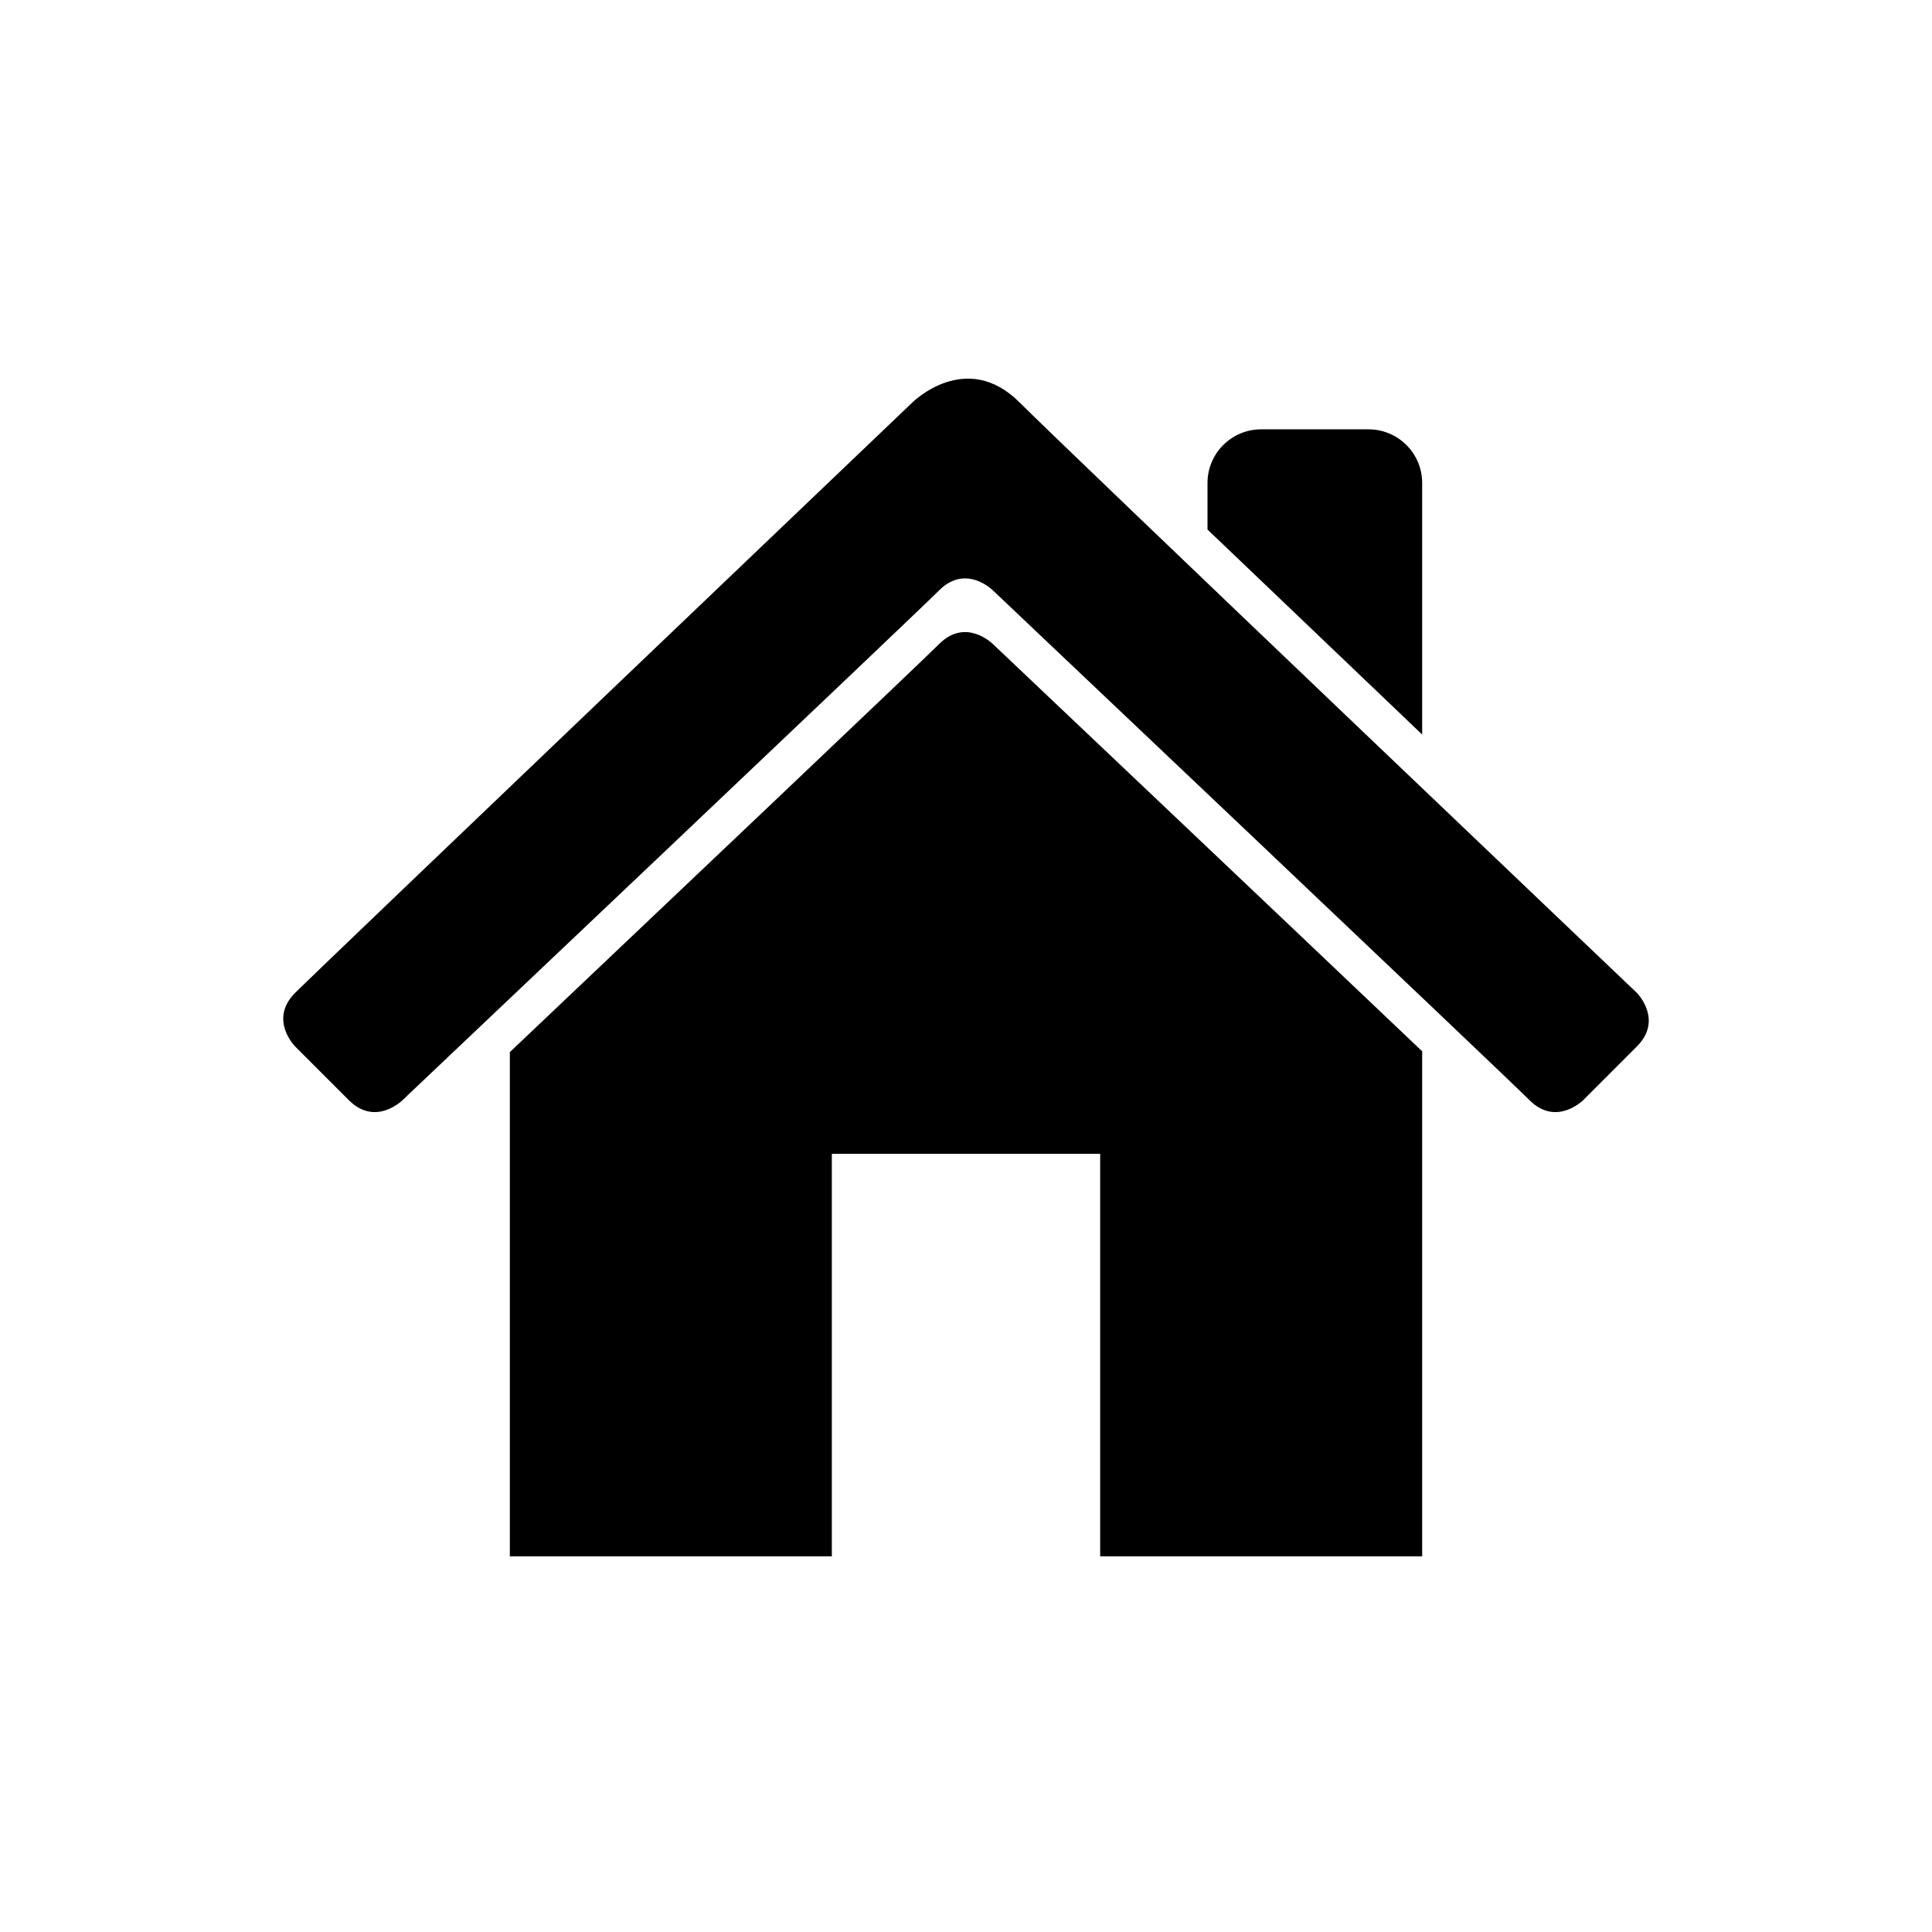
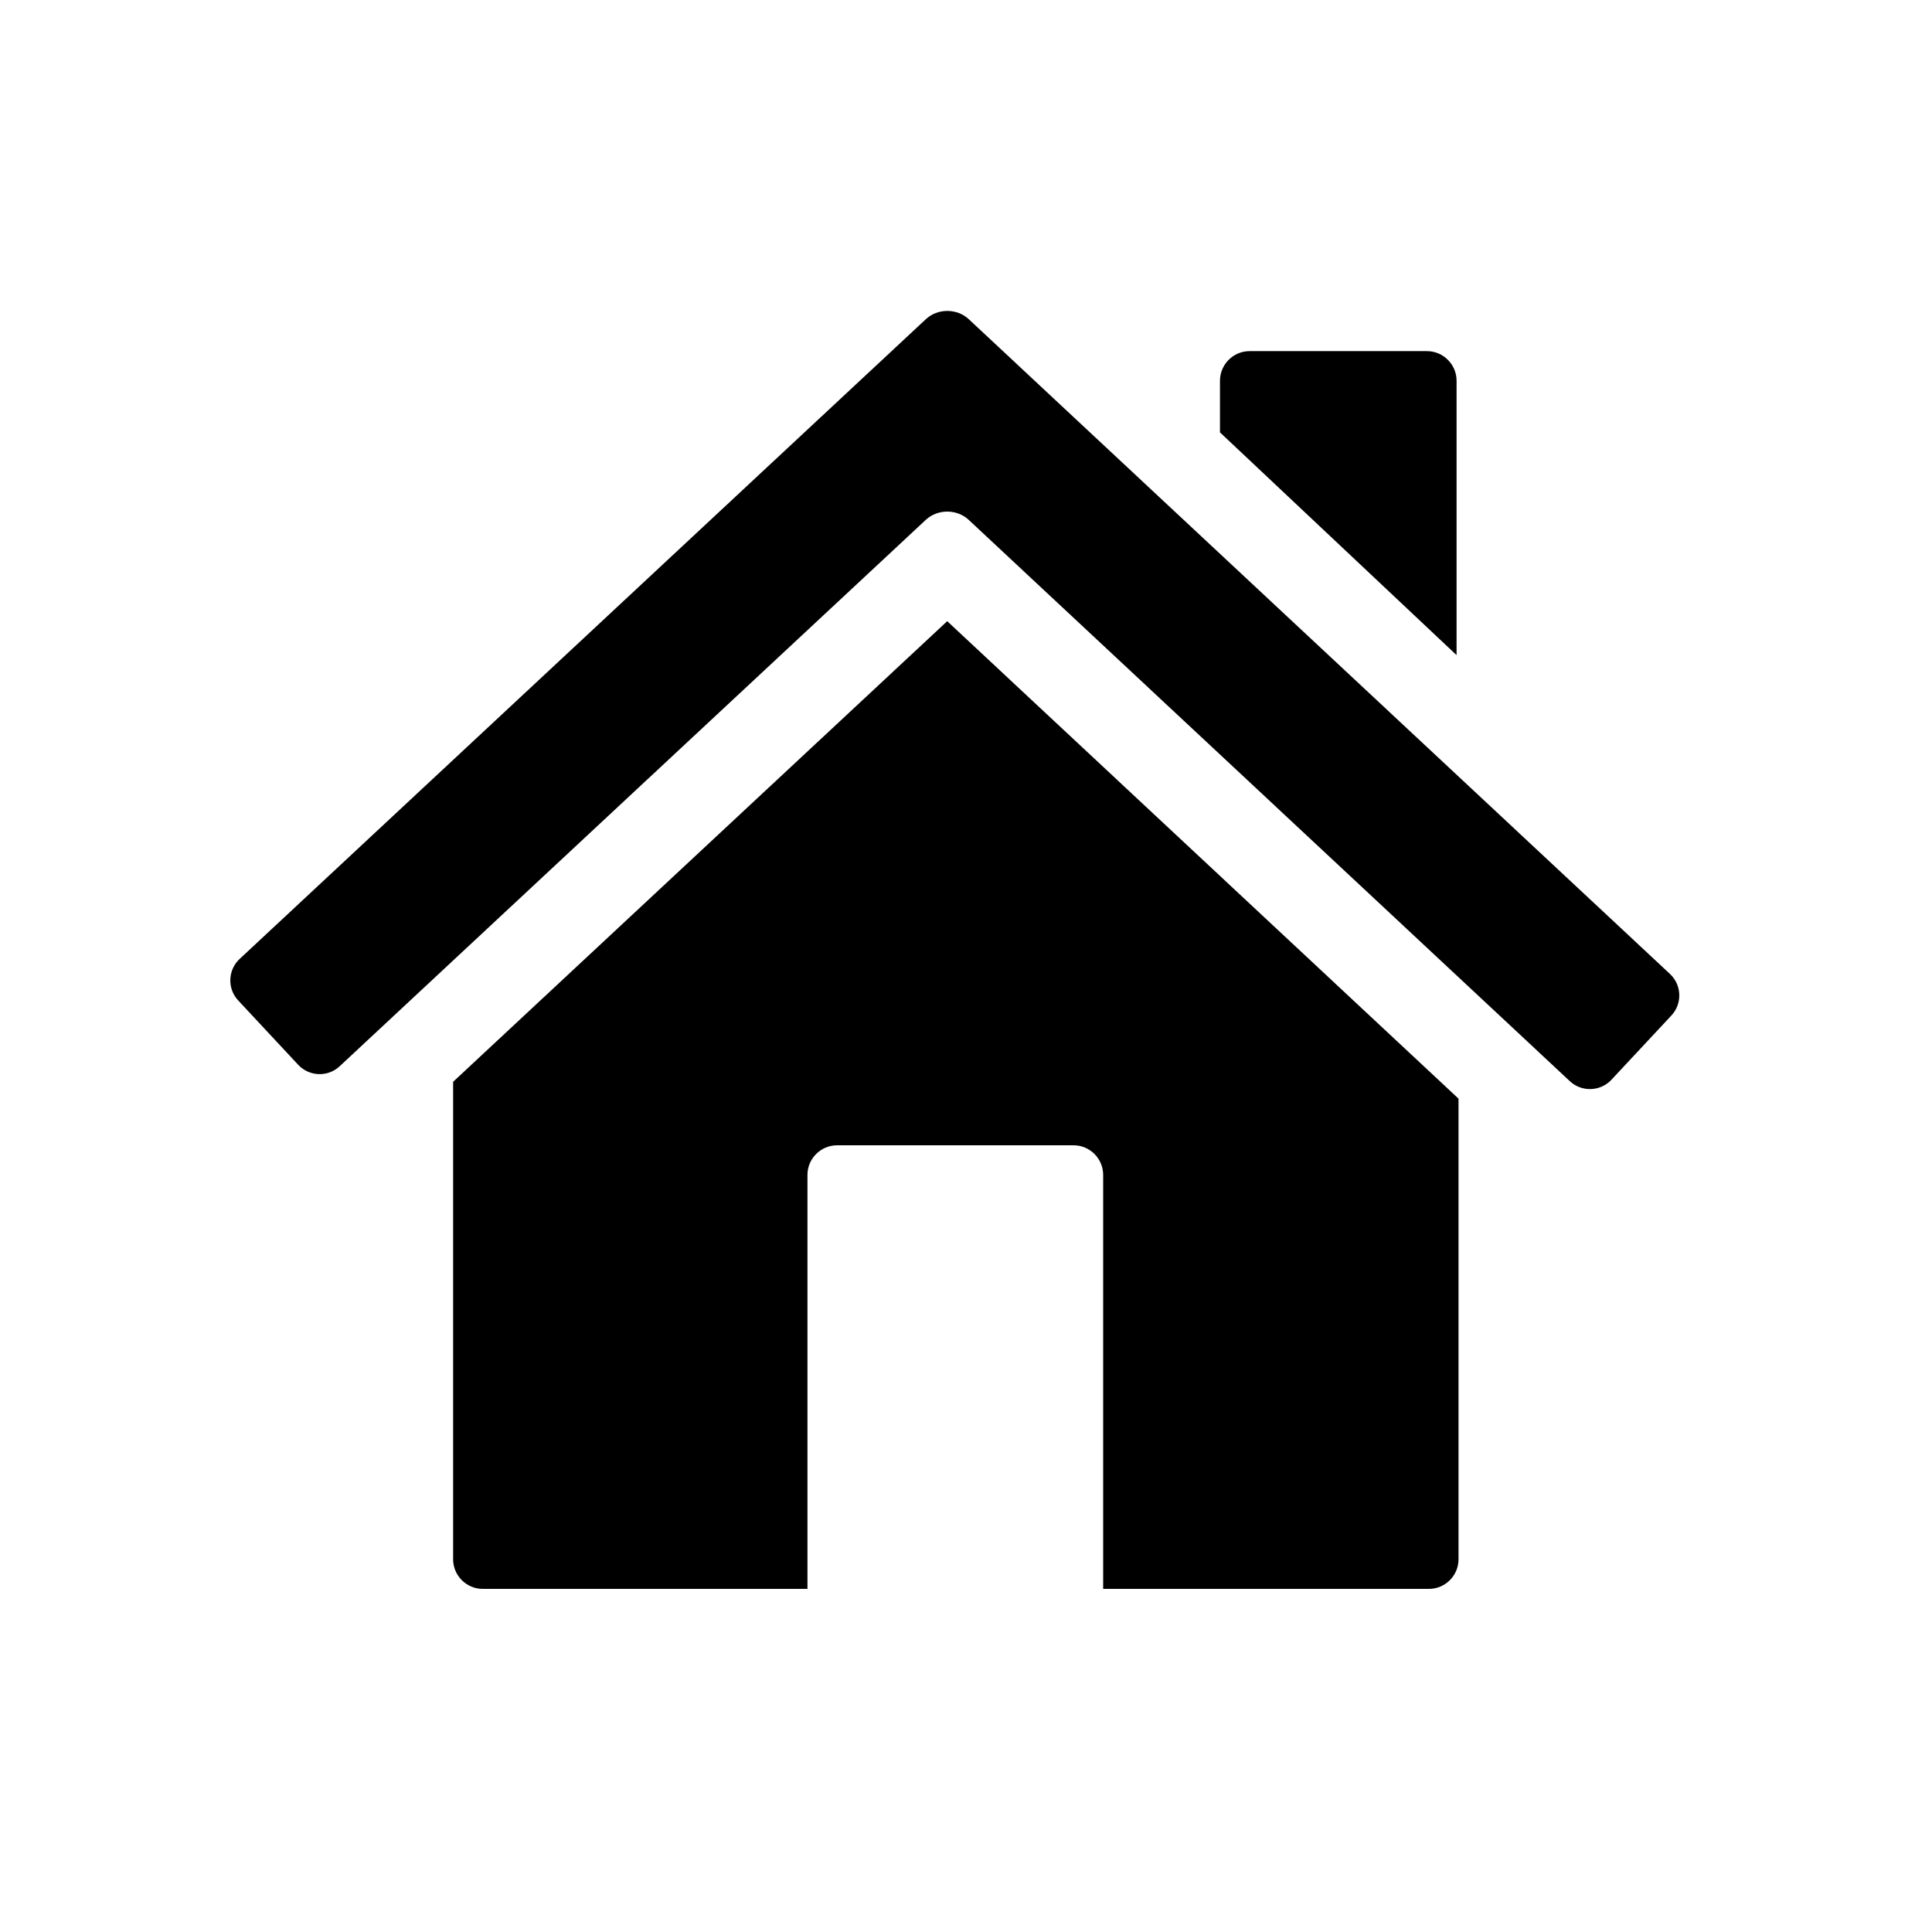
- <svg xmlns="http://www.w3.org/2000/svg" version="1.1" x="0px" y="0px" width="480px" height="480px" viewBox="0 0 480 480" style="enable-background:new 0 0 480 480;" xml:space="preserve">
-   <path style="fill-rule:evenodd;clip-rule:evenodd;" d="M233.333,160c-4.703,4.703-69.124,65.807-106.666,101.395v125.272h80v-100   h66.666v100h80V261.189C314.309,224.083,246.667,160,246.667,160S240,153.333,233.333,160z M353.333,120   c0-7.363-5.97-13.333-13.333-13.333h-26.667c-7.363,0-13.333,5.97-13.333,13.333v11.562   c16.895,16.159,35.998,34.396,53.333,50.932V120z M406.667,246.667c0,0-140-133.334-153.334-146.667   c-13.333-13.333-26.666,0-26.666,0S80,240,73.333,246.667c-6.666,6.666,0,13.333,0,13.333s6.667,6.667,13.334,13.333   c6.666,6.667,13.333,0,13.333,0s126.667-120,133.333-126.666c6.667-6.667,13.334,0,13.334,0s126.666,120,133.333,126.666   c6.667,6.667,13.333,0,13.333,0s0,0,13.334-13.333C413.333,253.333,406.667,246.667,406.667,246.667z" />
+ <svg xmlns="http://www.w3.org/2000/svg" version="1.1" baseProfile="tiny" x="0px" y="0px" width="480px" height="480px" viewBox="0 0 480 480" xml:space="preserve">
+   <g id="home">
+     <path d="M400.336,268.281c-2.736,2.921-7.379,3.081-10.299,0.346L240.668,129.156c-2.92-2.735-7.727-2.735-10.656,0L84.389,264.907   c-2.938,2.749-7.562,2.576-10.299-0.357l-14.92-16.003c-2.734-2.921-2.57-7.563,0.359-10.294l170.5-158.955   c2.938-2.735,7.736-2.735,10.67,0.018l174.211,162.669c2.924,2.735,3.094,7.378,0.344,10.312L400.336,268.281z" />
+     <path d="M235.333,154.331L112.577,268.765v118.645c0,4.029,3.312,7.344,7.352,7.344h80.68V291.891c0-4.03,3.311-7.344,7.354-7.344   h58.771c4.047,0,7.344,3.313,7.344,7.344v102.862h80.943c4.047,0,7.344-3.314,7.344-7.344V272.954L235.333,154.331z" />
+     <path d="M361.881,94.593c0-4.043-3.314-7.356-7.361-7.356h-44.076c-4.031,0-7.344,3.313-7.344,7.356v12.831l58.781,55.342V94.593z" />
+   </g>
</svg>
